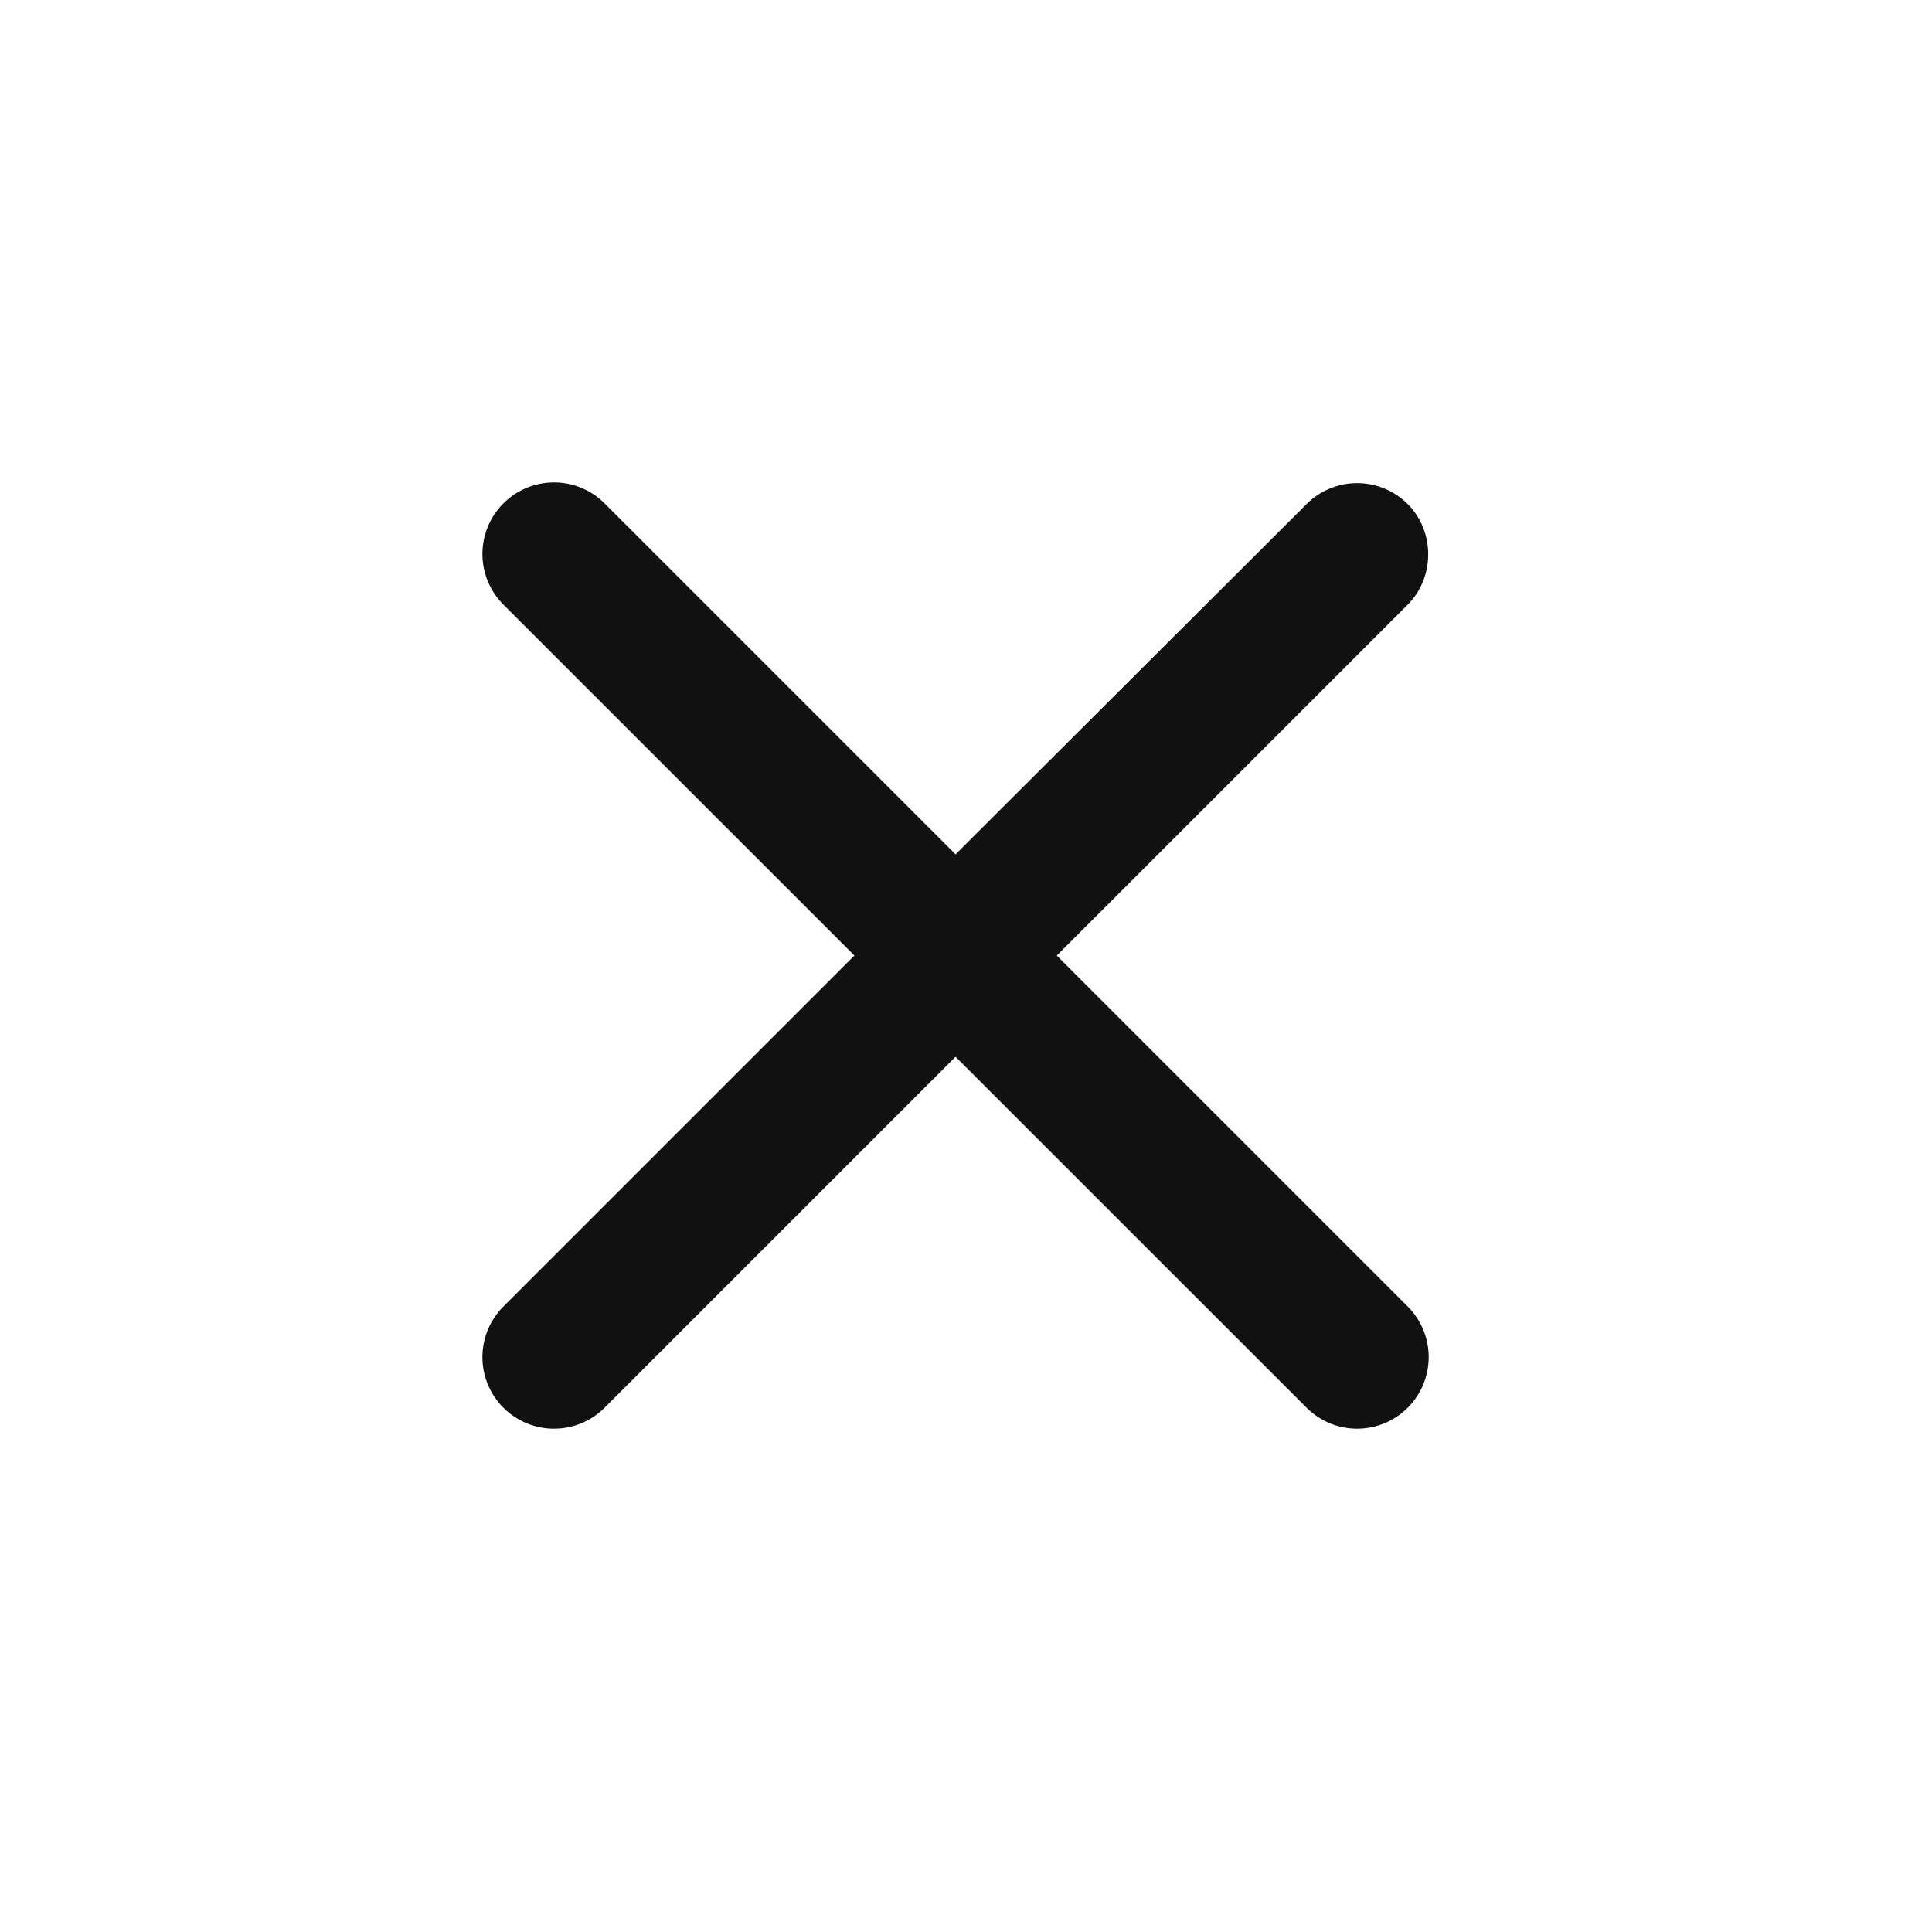
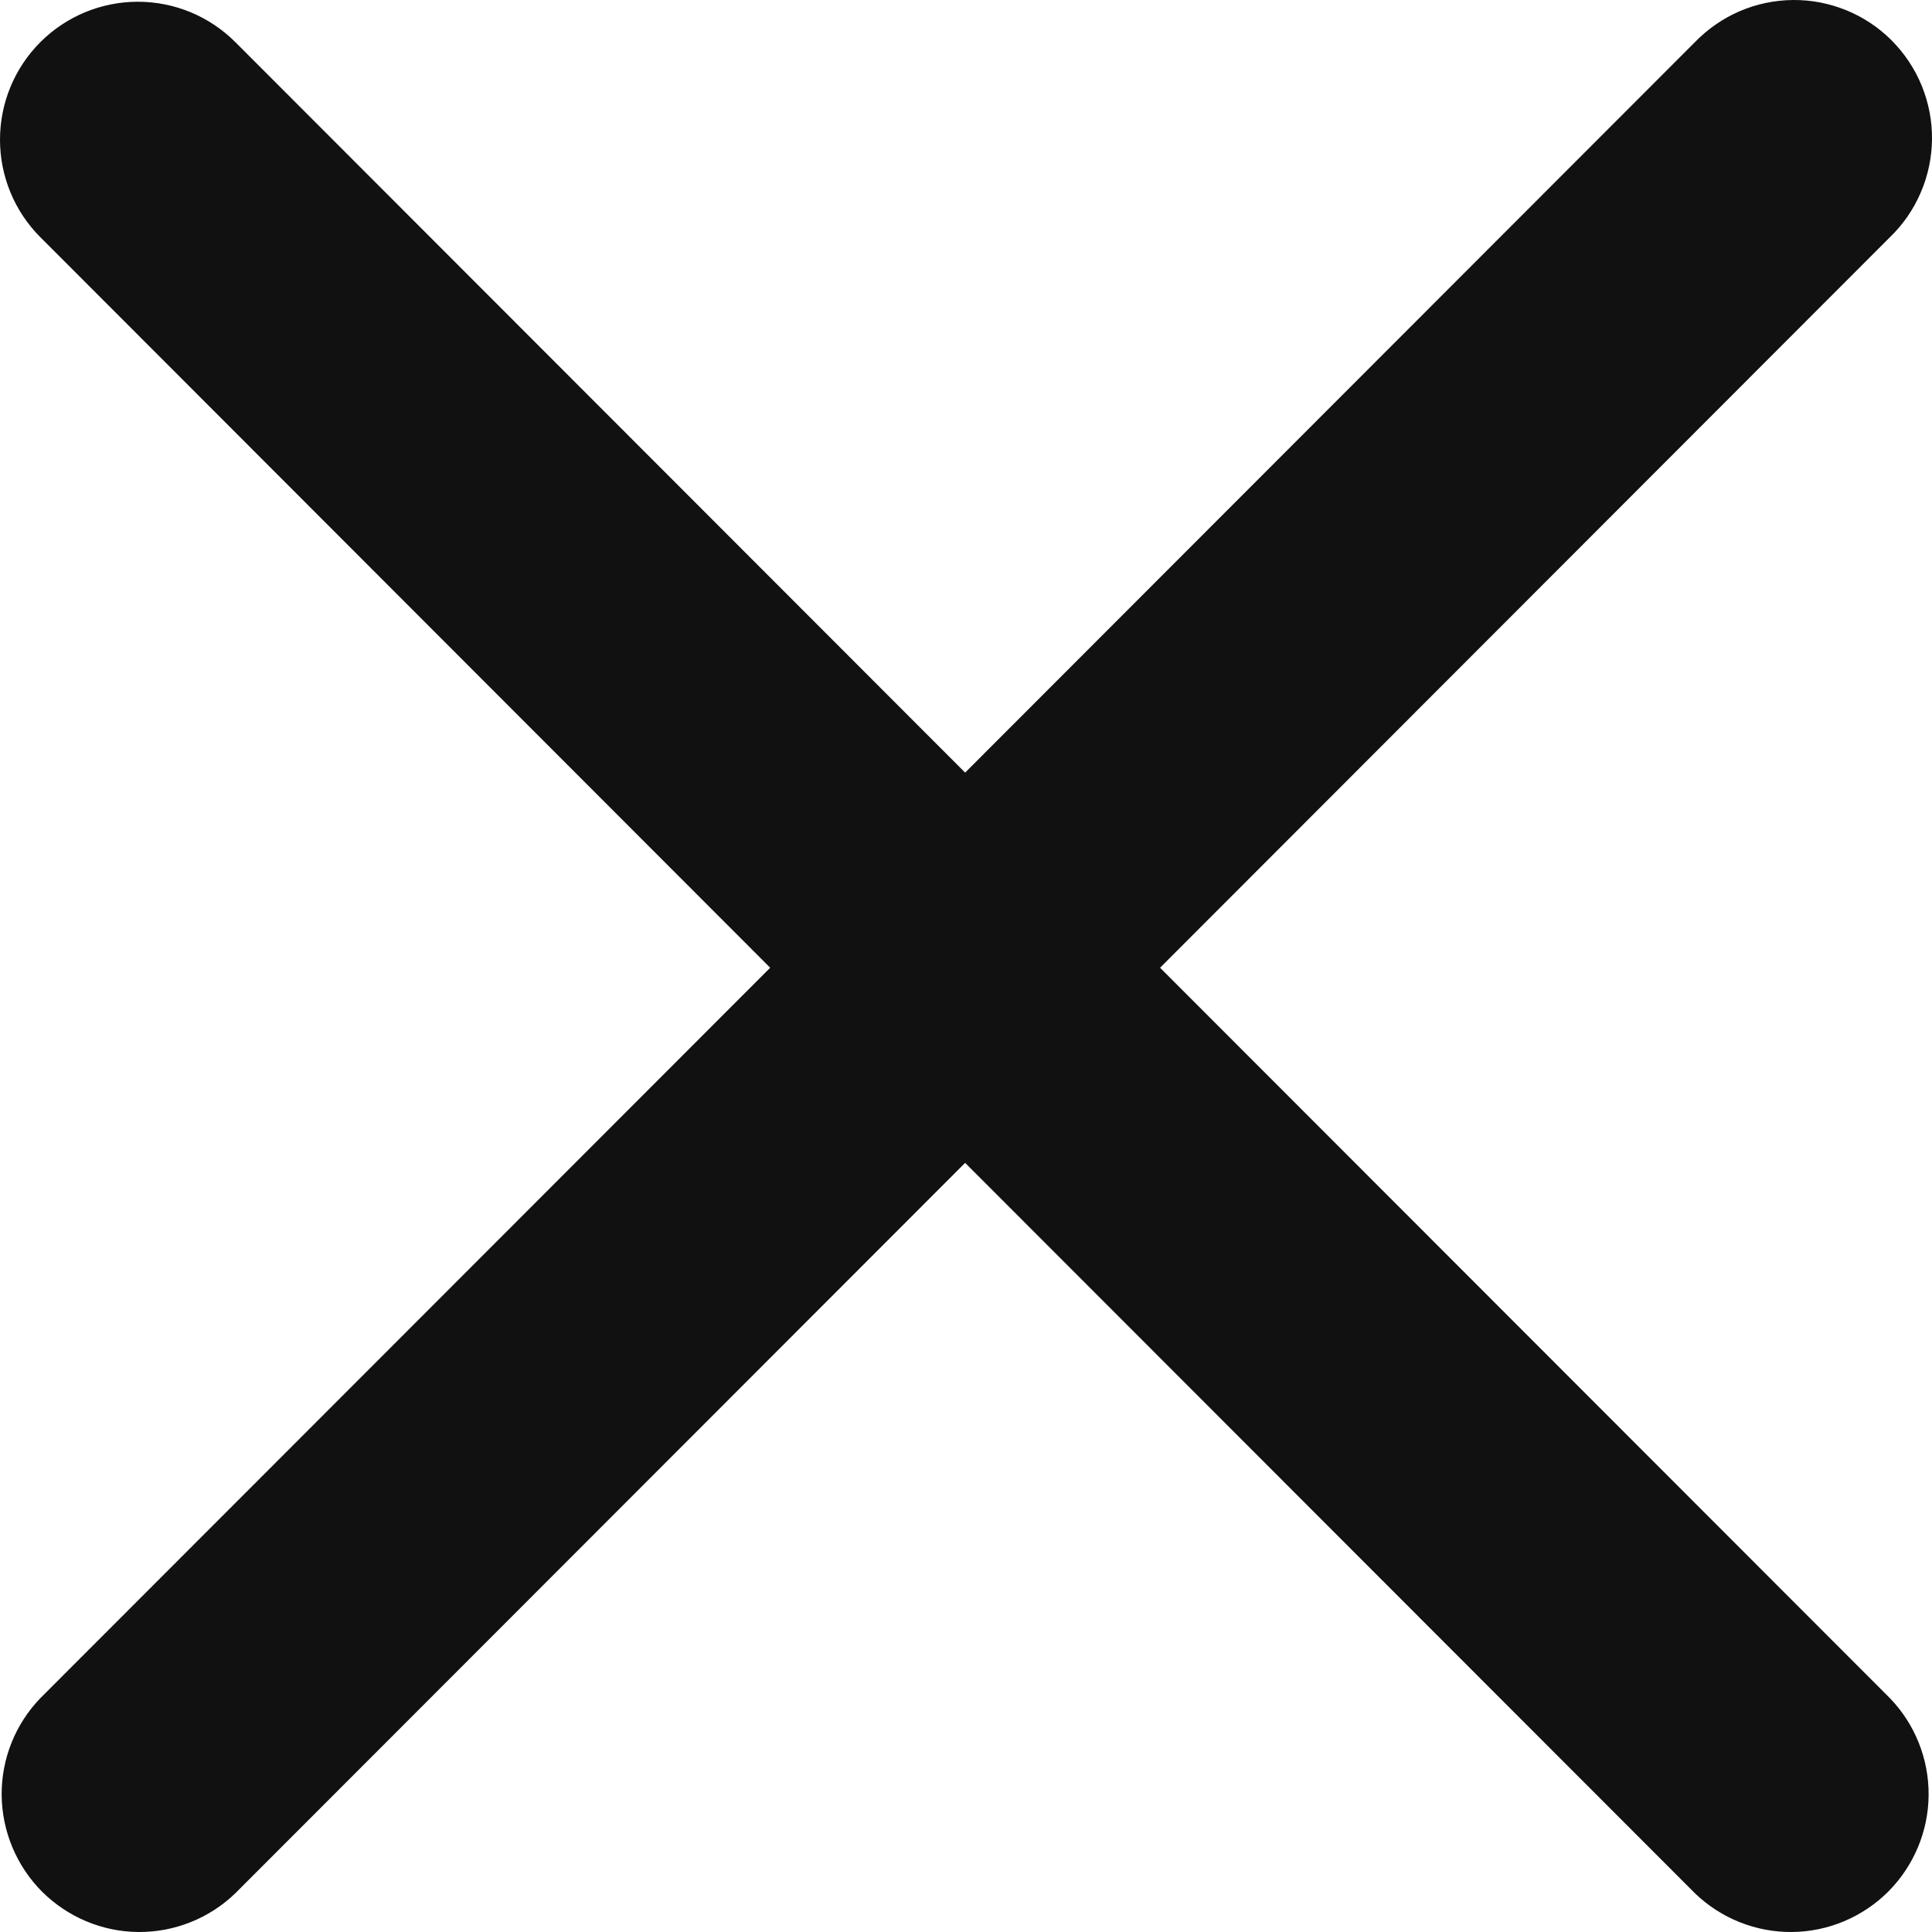
- <svg xmlns="http://www.w3.org/2000/svg" width="49" height="49" viewBox="0 0 49 49" fill="none">
-   <path d="M35.704 12.785C35.535 12.616 35.335 12.482 35.115 12.391C34.895 12.3 34.659 12.253 34.42 12.253C34.182 12.253 33.946 12.3 33.726 12.391C33.505 12.482 33.305 12.616 33.137 12.785L24.235 21.668L15.334 12.767C15.165 12.598 14.965 12.464 14.745 12.373C14.525 12.282 14.289 12.235 14.05 12.235C13.812 12.235 13.576 12.282 13.356 12.373C13.136 12.464 12.935 12.598 12.767 12.767C12.598 12.935 12.465 13.135 12.373 13.355C12.282 13.576 12.235 13.812 12.235 14.05C12.235 14.288 12.282 14.524 12.373 14.745C12.465 14.965 12.598 15.165 12.767 15.334L21.669 24.235L12.767 33.137C12.598 33.305 12.465 33.505 12.373 33.726C12.282 33.946 12.235 34.182 12.235 34.42C12.235 34.658 12.282 34.895 12.373 35.115C12.465 35.335 12.598 35.535 12.767 35.703C12.935 35.872 13.136 36.006 13.356 36.097C13.576 36.188 13.812 36.235 14.05 36.235C14.289 36.235 14.525 36.188 14.745 36.097C14.965 36.006 15.165 35.872 15.334 35.703L24.235 26.802L33.137 35.703C33.306 35.872 33.506 36.006 33.726 36.097C33.946 36.188 34.182 36.235 34.42 36.235C34.659 36.235 34.895 36.188 35.115 36.097C35.335 36.006 35.535 35.872 35.704 35.703C35.872 35.535 36.006 35.335 36.097 35.115C36.188 34.895 36.235 34.658 36.235 34.42C36.235 34.182 36.188 33.946 36.097 33.726C36.006 33.505 35.872 33.305 35.704 33.137L26.802 24.235L35.704 15.334C36.395 14.642 36.395 13.477 35.704 12.785Z" fill="#111111" />
+ <svg xmlns="http://www.w3.org/2000/svg" width="20" height="20" viewBox="0 0 20 20" fill="none">
+   <path d="M0.418 0.436C0.686 0.168 1.049 0.018 1.427 0.018C1.806 0.018 2.168 0.168 2.436 0.436L9.991 7.998L17.546 0.436C17.678 0.3 17.835 0.191 18.009 0.116C18.183 0.041 18.371 0.002 18.56 5.39386e-05C18.75 -0.002 18.938 0.035 19.113 0.106C19.289 0.178 19.448 0.284 19.582 0.418C19.716 0.553 19.822 0.712 19.894 0.888C19.965 1.063 20.002 1.251 20 1.441C19.998 1.631 19.959 1.818 19.884 1.992C19.809 2.167 19.701 2.324 19.564 2.456L12.009 10.018L19.564 17.579C19.824 17.848 19.968 18.209 19.965 18.584C19.962 18.958 19.811 19.317 19.547 19.582C19.282 19.846 18.924 19.997 18.55 20C18.176 20.003 17.815 19.859 17.546 19.599L9.991 12.038L2.436 19.599C2.167 19.859 1.806 20.003 1.432 20C1.058 19.997 0.7 19.846 0.435 19.582C0.171 19.317 0.021 18.958 0.017 18.584C0.014 18.209 0.158 17.848 0.418 17.579L7.973 10.018L0.418 2.456C0.15 2.188 0 1.825 0 1.446C0 1.067 0.15 0.704 0.418 0.436Z" fill="#111111" />
</svg>
